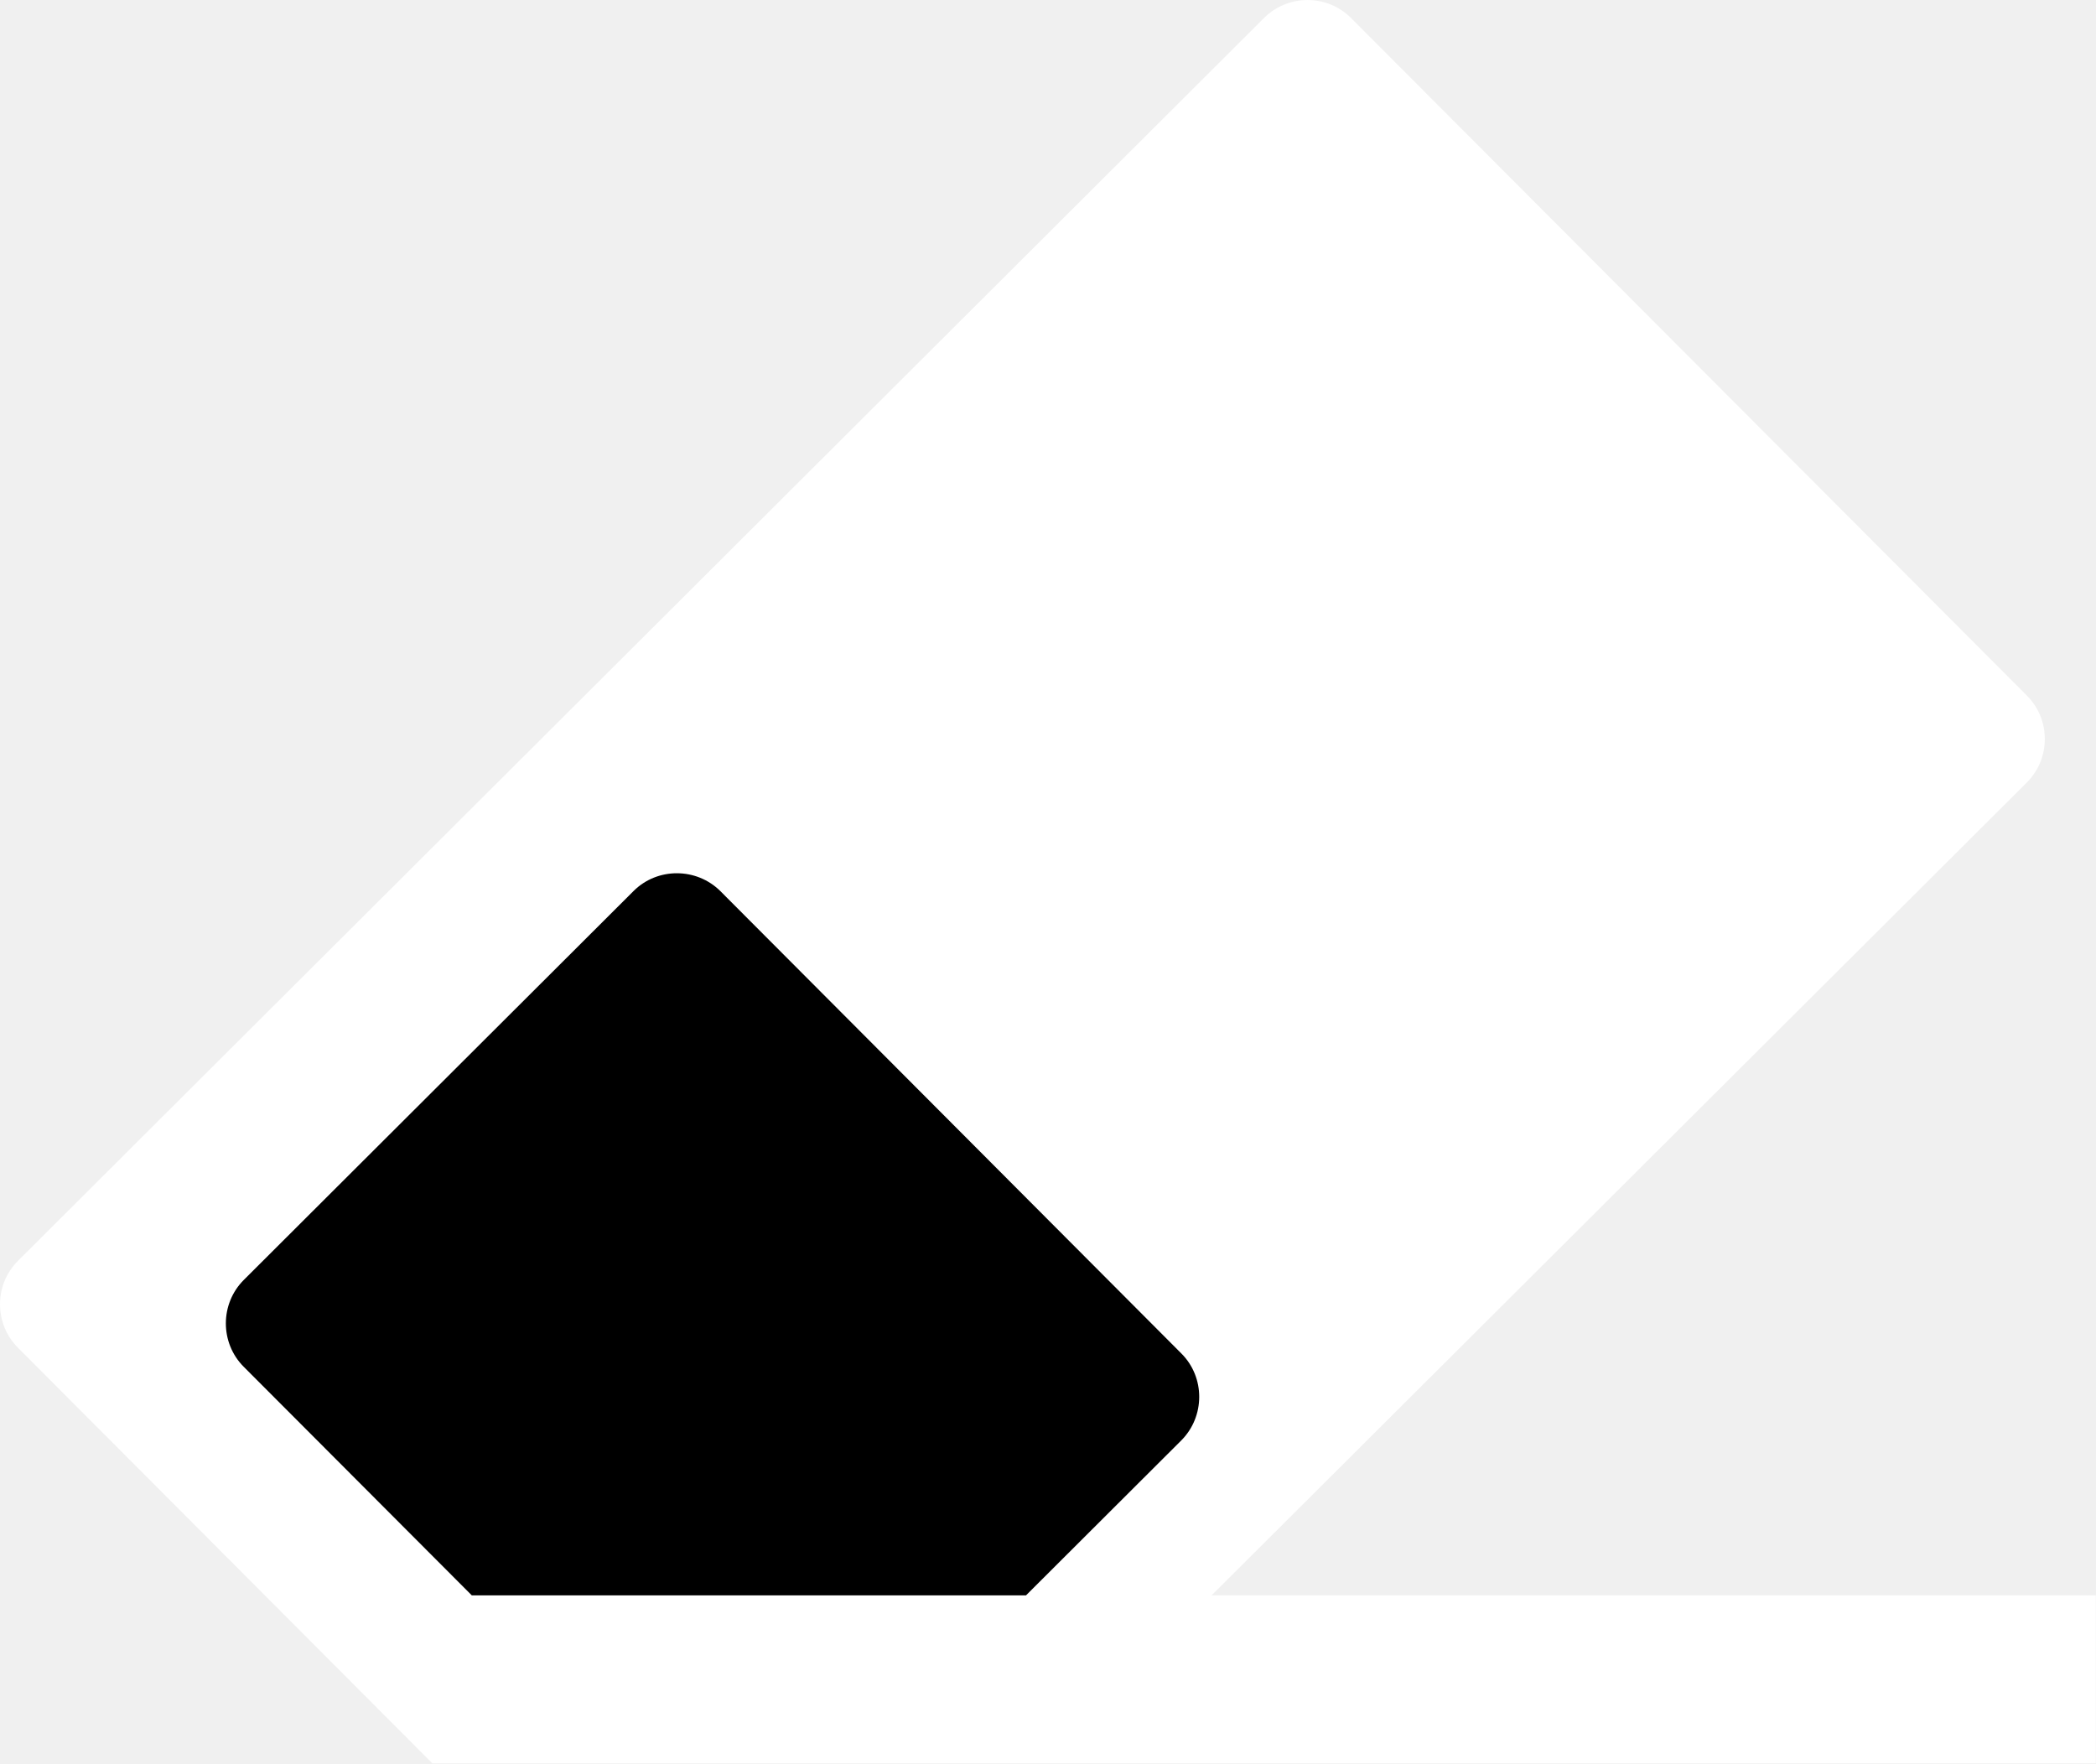
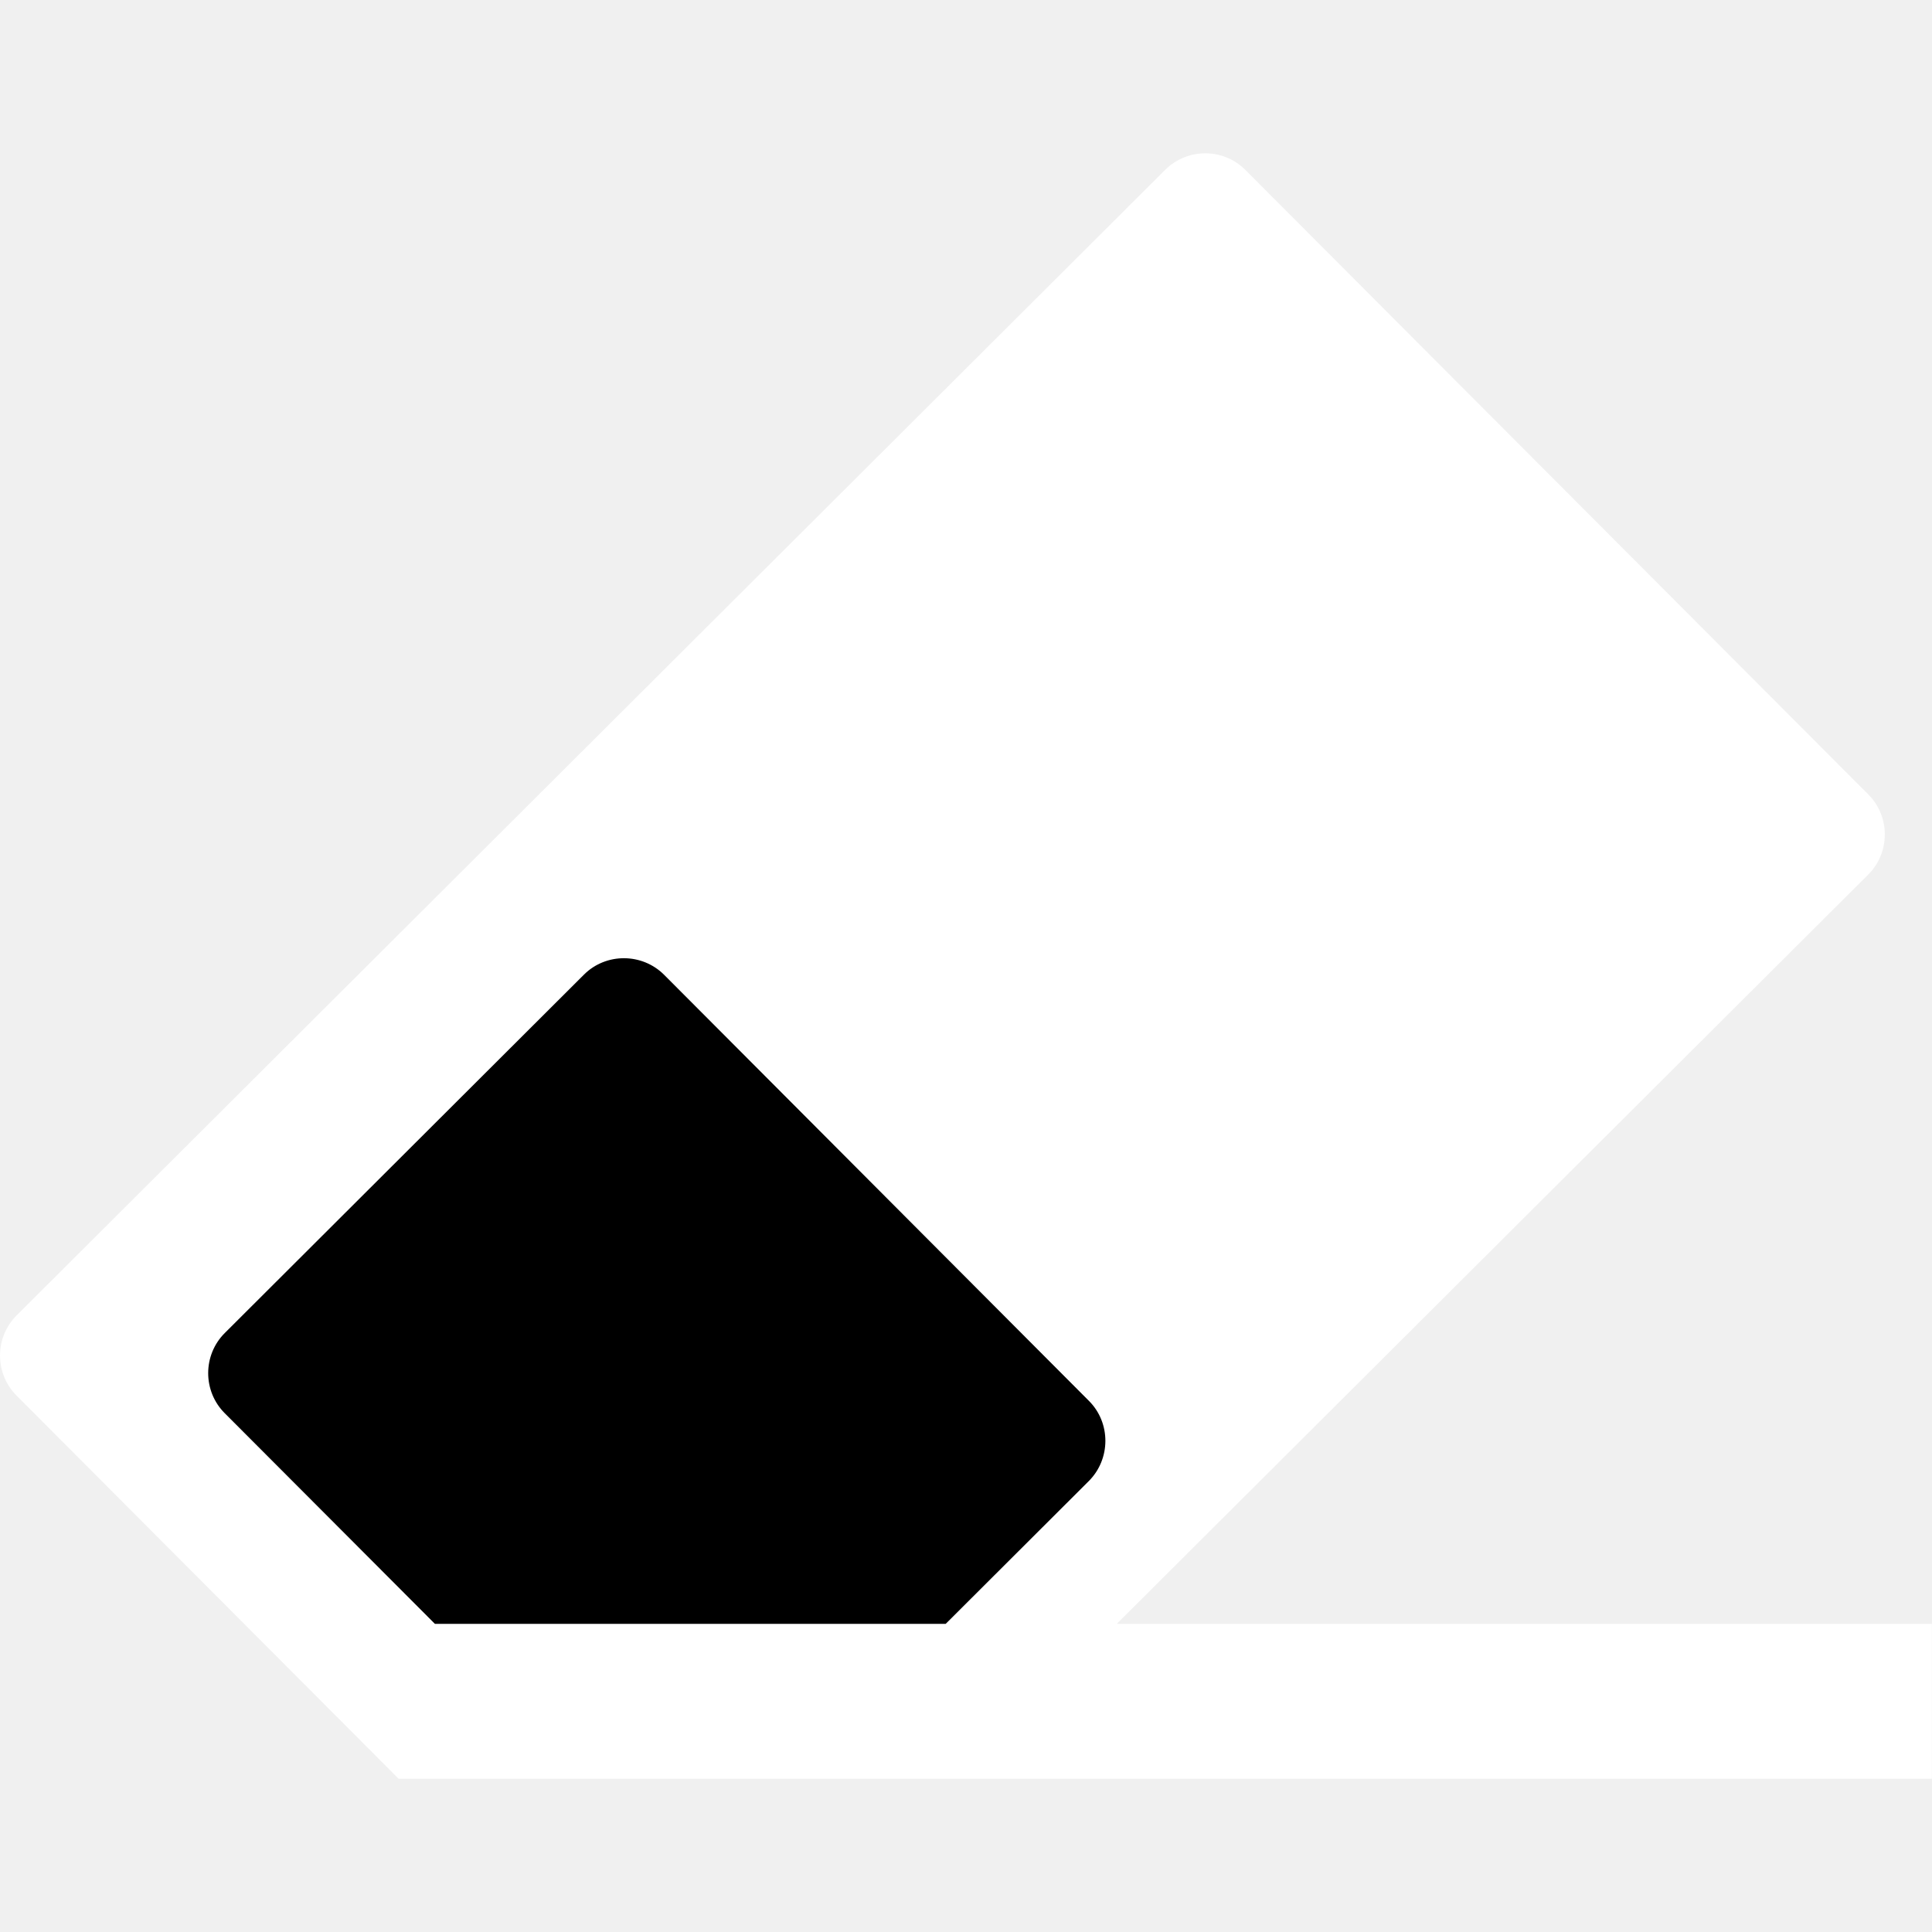
- <svg xmlns="http://www.w3.org/2000/svg" version="1.1" id="Layer_1" x="0px" y="0px" viewBox="0 0 122.88 103.38" style="enable-background:new 0 0 122.88 103.38" xml:space="preserve">
+ <svg xmlns="http://www.w3.org/2000/svg" version="1.1" id="Layer_1" x="0px" y="0px" width="26px" height="26px" viewBox="0 0 122.88 103.38" style="enable-background:new 0 0 122.88 103.38" xml:space="preserve">
  <defs id="defs11" />
  <style type="text/css" id="style2">.st0{fill-rule:evenodd;clip-rule:evenodd;}</style>
  <path id="rect2354" style="opacity:1;fill:#000000;stroke-width:10;stroke-linecap:round;stroke-linejoin:round;paint-order:markers fill stroke;fill-opacity:1;stroke:none" transform="rotate(-44.91473)" d="m -49.538,60.542 45.549,0.609 0.013,49.833 -19.836,1.263 -25.253,-24.881 z" />
  <g id="g6" style="fill:#ffffff;fill-opacity:1">
    <path class="st0" d="M27.66,93.53h32.49l9.1-9.08c1.4-1.4,1.41-3.7,0.01-5.1l-27.02-27.1c-1.4-1.4-3.7-1.41-5.1-0.01L14.3,75.03 c-1.41,1.4-1.41,3.7-0.01,5.1L27.66,93.53L27.66,93.53z M71.03,93.53h51.84v9.85H61.16H50.28h-12.8H25.7h-0.35L1.05,79.01 c-1.4-1.4-1.4-3.7,0.01-5.1L74.11,1.05c1.41-1.4,3.7-1.4,5.1,0.01l39.62,39.72c1.4,1.4,1.4,3.7-0.01,5.1L71.03,93.53L71.03,93.53z" id="path4" style="fill:#ffffff;fill-opacity:1" />
  </g>
</svg>
